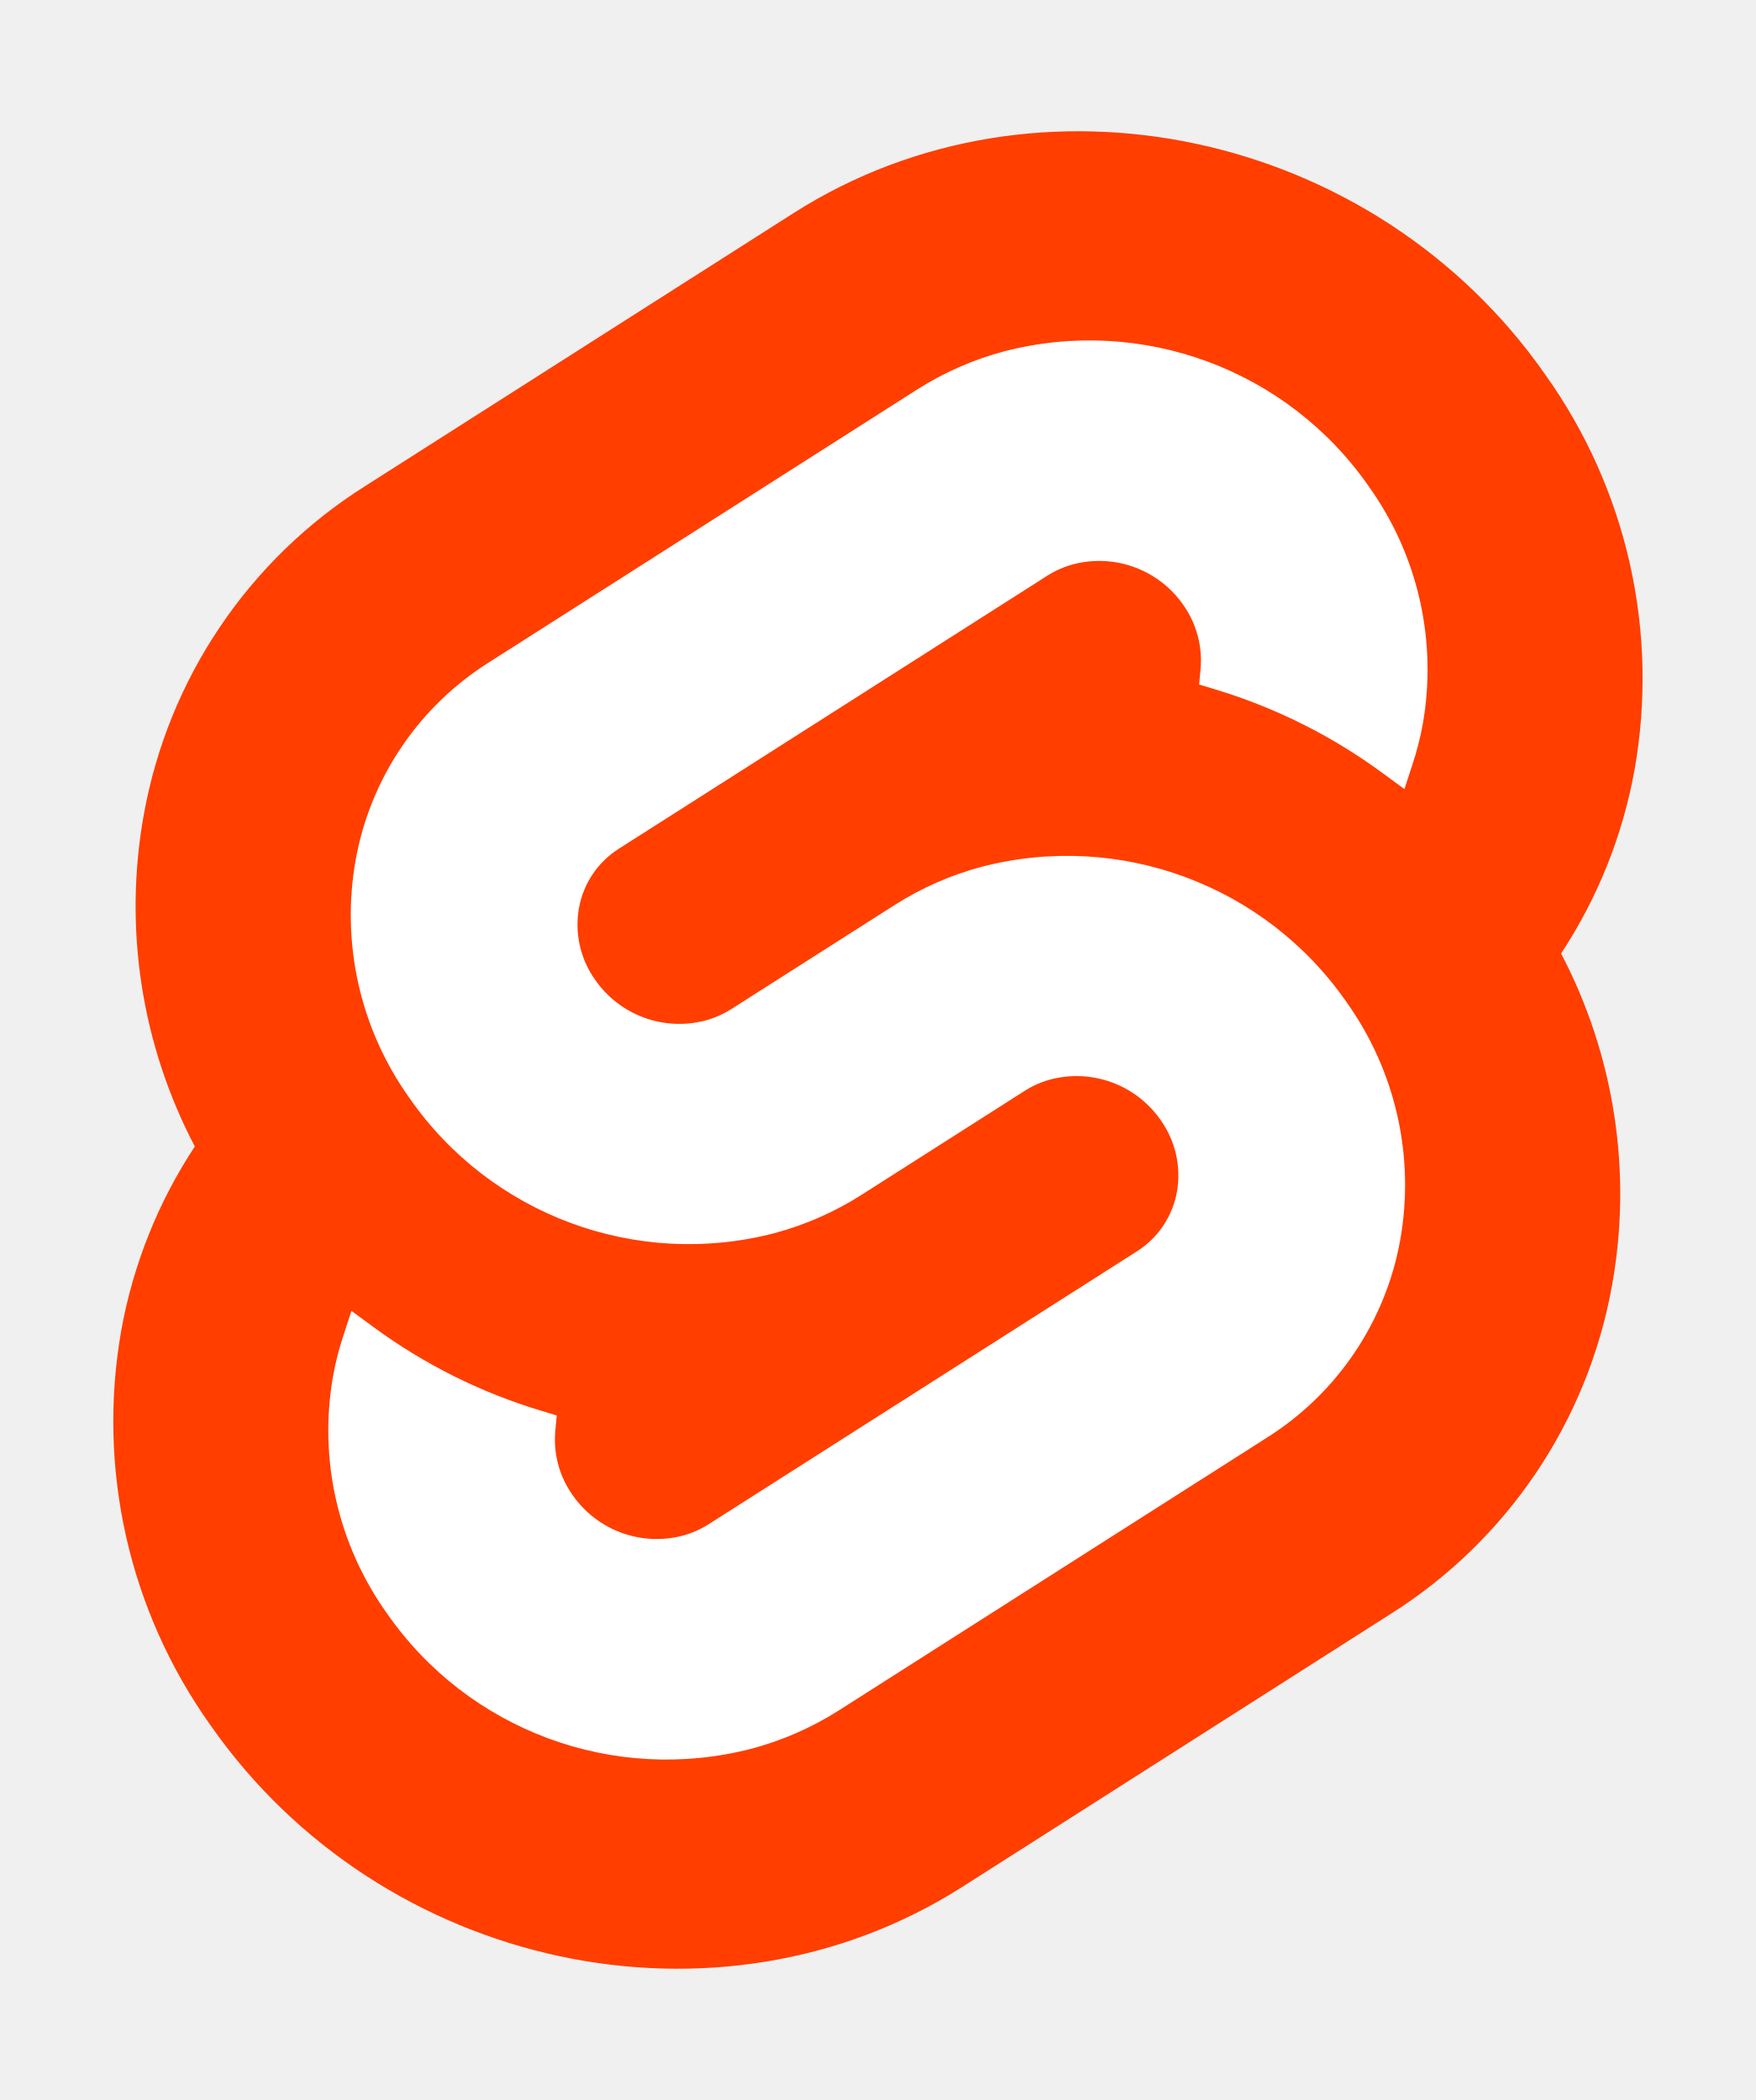
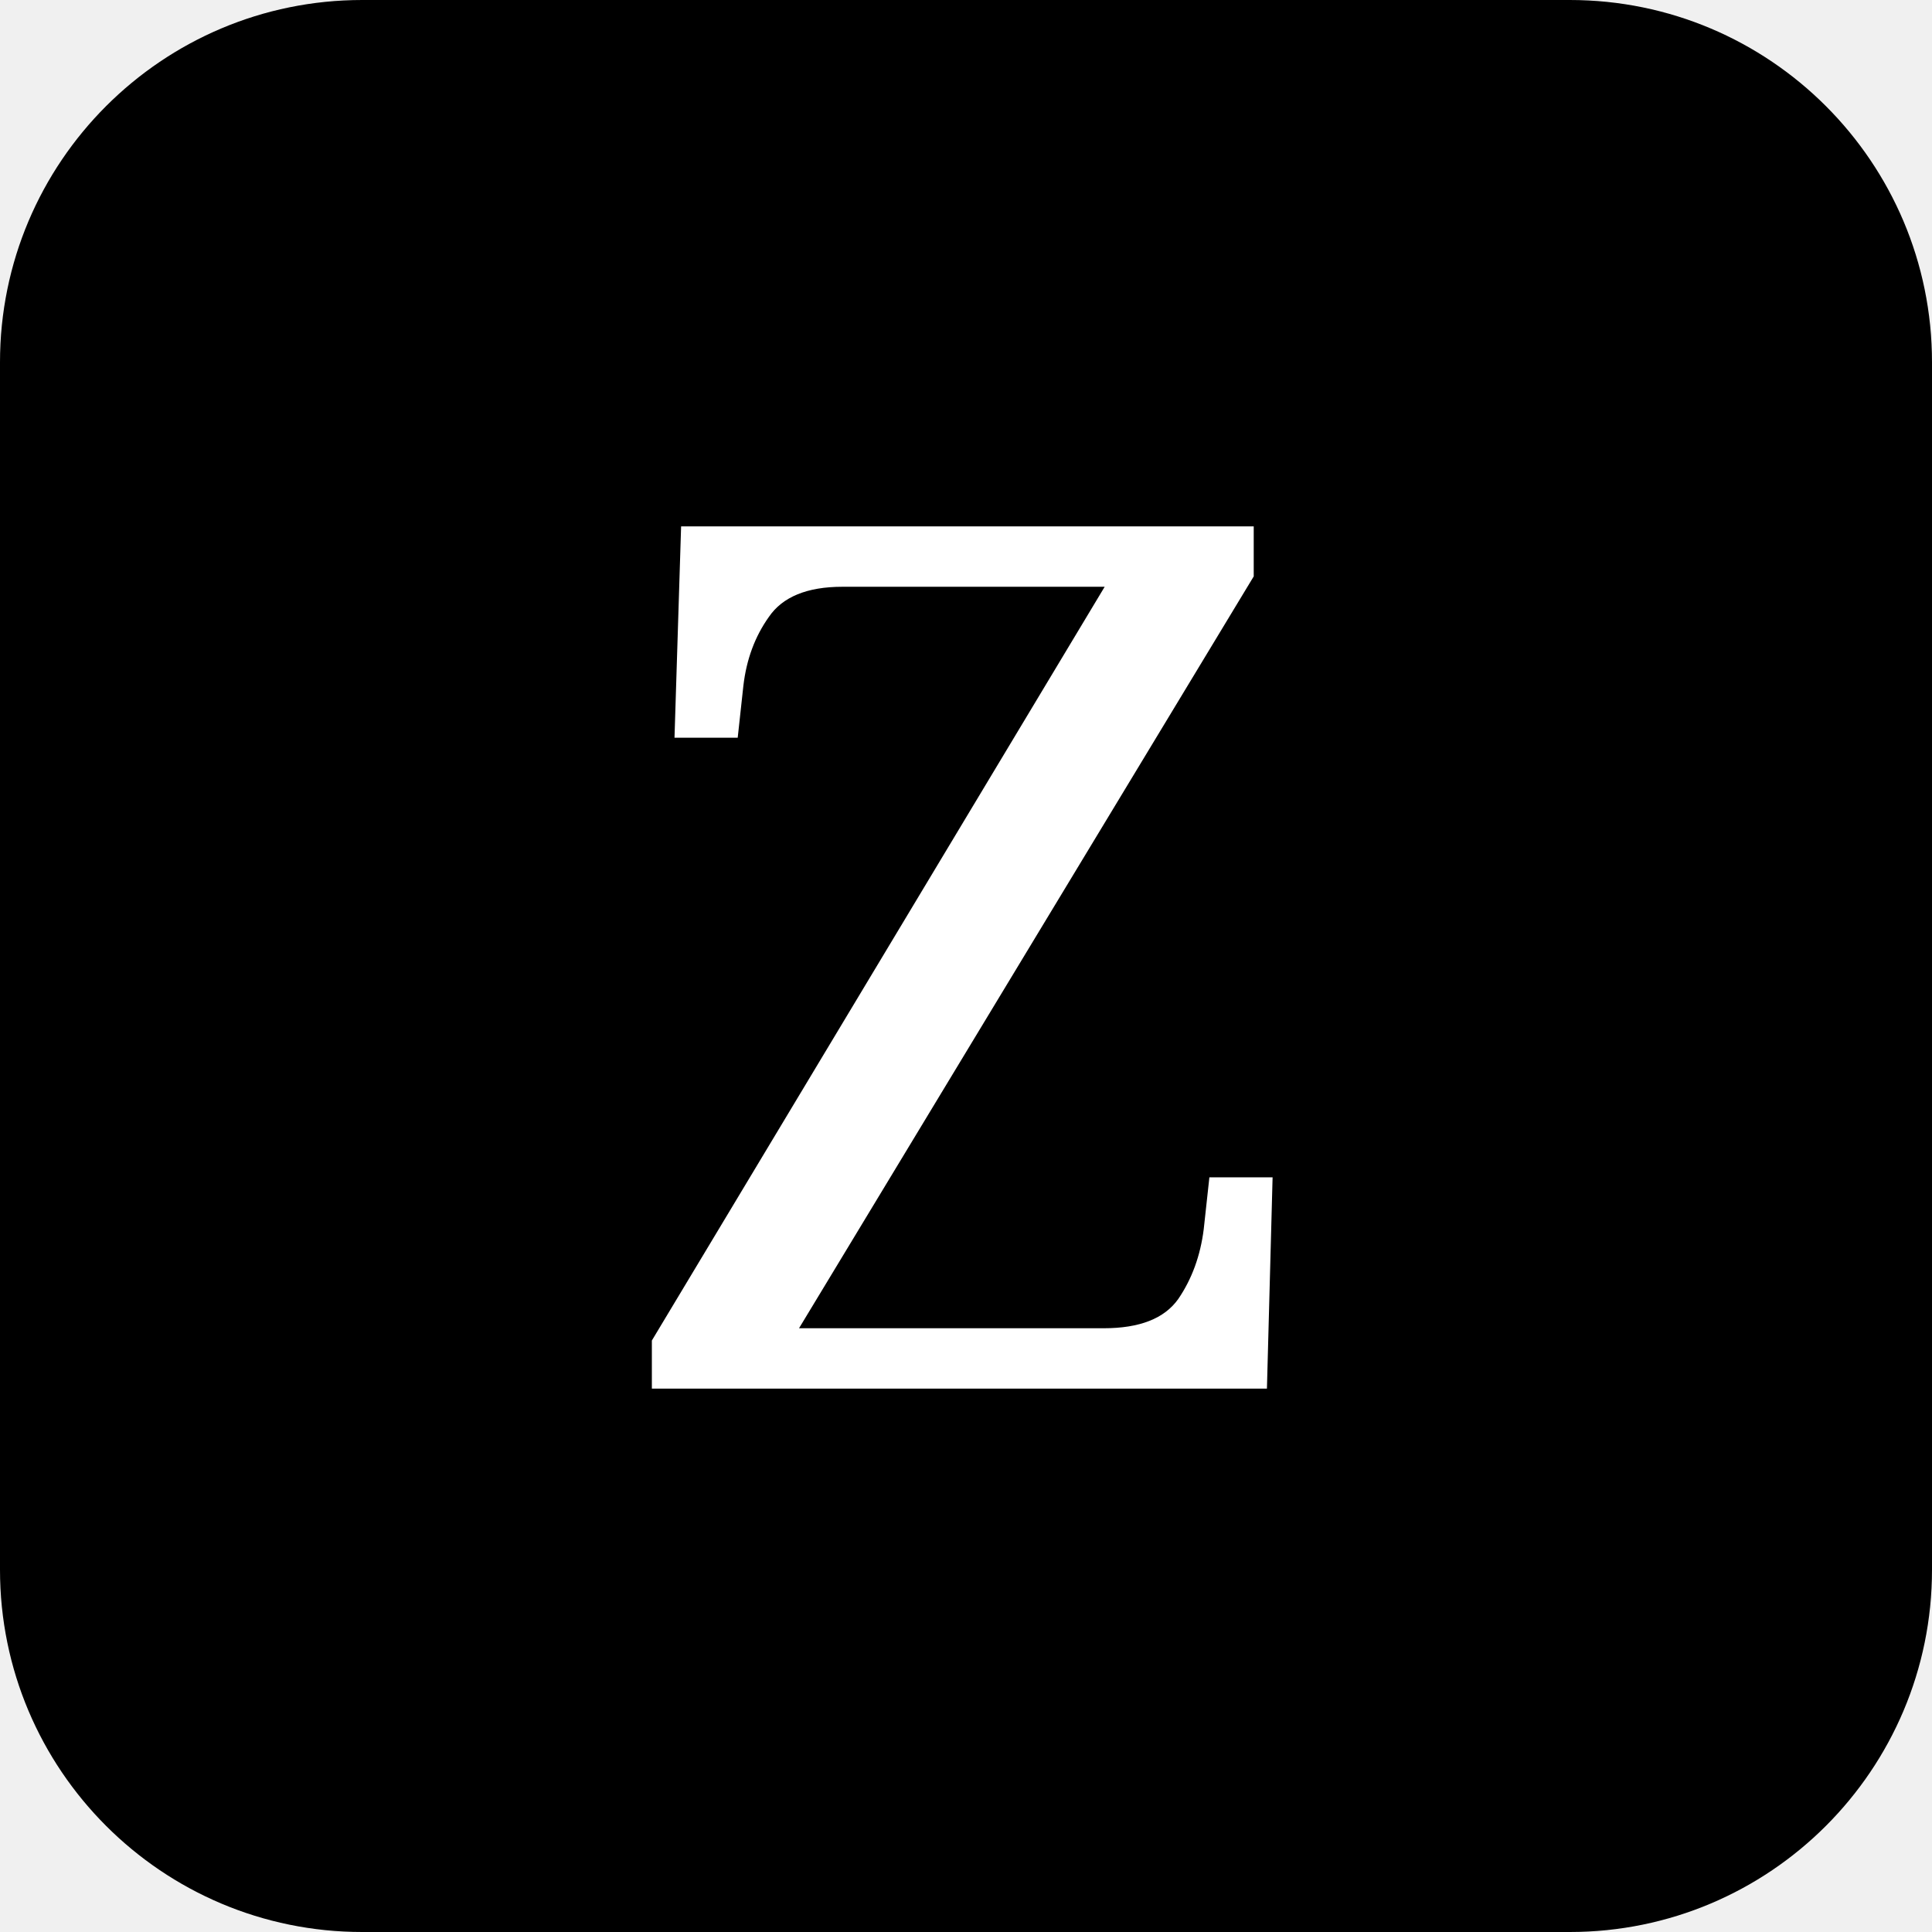
- <svg xmlns="http://www.w3.org/2000/svg" width="107" height="128" viewBox="0 0 107 128">
-   <path d="M94.157 22.819c-10.4-14.885-30.94-19.297-45.792-9.835L22.282 29.608A29.92 29.92 0 0 0 8.764 49.65a31.5 31.5 0 0 0 3.108 20.231 30 30 0 0 0-4.477 11.183 31.9 31.9 0 0 0 5.448 24.116c10.402 14.887 30.942 19.297 45.791 9.835l26.083-16.624A29.92 29.92 0 0 0 98.235 78.35a31.53 31.53 0 0 0-3.105-20.232 30 30 0 0 0 4.474-11.182 31.88 31.88 0 0 0-5.447-24.116" style="fill:#ff3e00" />
-   <path d="M45.817 106.582a20.72 20.72 0 0 1-22.237-8.243 19.17 19.17 0 0 1-3.277-14.503 18 18 0 0 1 .624-2.435l.49-1.498 1.337.981a33.6 33.6 0 0 0 10.203 5.098l.97.294-.09.968a5.85 5.85 0 0 0 1.052 3.878 6.24 6.24 0 0 0 6.695 2.485 5.8 5.8 0 0 0 1.603-.704L69.27 76.28a5.43 5.43 0 0 0 2.45-3.631 5.8 5.8 0 0 0-.987-4.371 6.24 6.24 0 0 0-6.698-2.487 5.7 5.7 0 0 0-1.6.704l-9.953 6.345a19 19 0 0 1-5.296 2.326 20.72 20.72 0 0 1-22.237-8.243 19.17 19.17 0 0 1-3.277-14.502 17.99 17.99 0 0 1 8.13-12.052l26.081-16.623a19 19 0 0 1 5.3-2.329 20.72 20.72 0 0 1 22.237 8.243 19.17 19.17 0 0 1 3.277 14.503 18 18 0 0 1-.624 2.435l-.49 1.498-1.337-.98a33.6 33.6 0 0 0-10.203-5.1l-.97-.294.09-.968a5.86 5.86 0 0 0-1.052-3.878 6.24 6.24 0 0 0-6.696-2.485 5.8 5.8 0 0 0-1.602.704L37.73 51.72a5.42 5.42 0 0 0-2.449 3.63 5.79 5.79 0 0 0 .986 4.372 6.24 6.24 0 0 0 6.698 2.486 5.8 5.8 0 0 0 1.602-.704l9.952-6.342a19 19 0 0 1 5.295-2.328 20.72 20.72 0 0 1 22.237 8.242 19.17 19.17 0 0 1 3.277 14.503 18 18 0 0 1-8.13 12.053l-26.081 16.622a19 19 0 0 1-5.3 2.328" style="fill:#fff" />
+ <svg xmlns="http://www.w3.org/2000/svg" width="32" height="32" viewBox="0 0 32 32">
+   <rect width="32" height="32" rx="6" fill="#000" />
+   <text x="16" y="23" text-anchor="middle" font-family="Georgia, serif" font-size="20" font-weight="500" fill="#fff">Z</text>
</svg>
